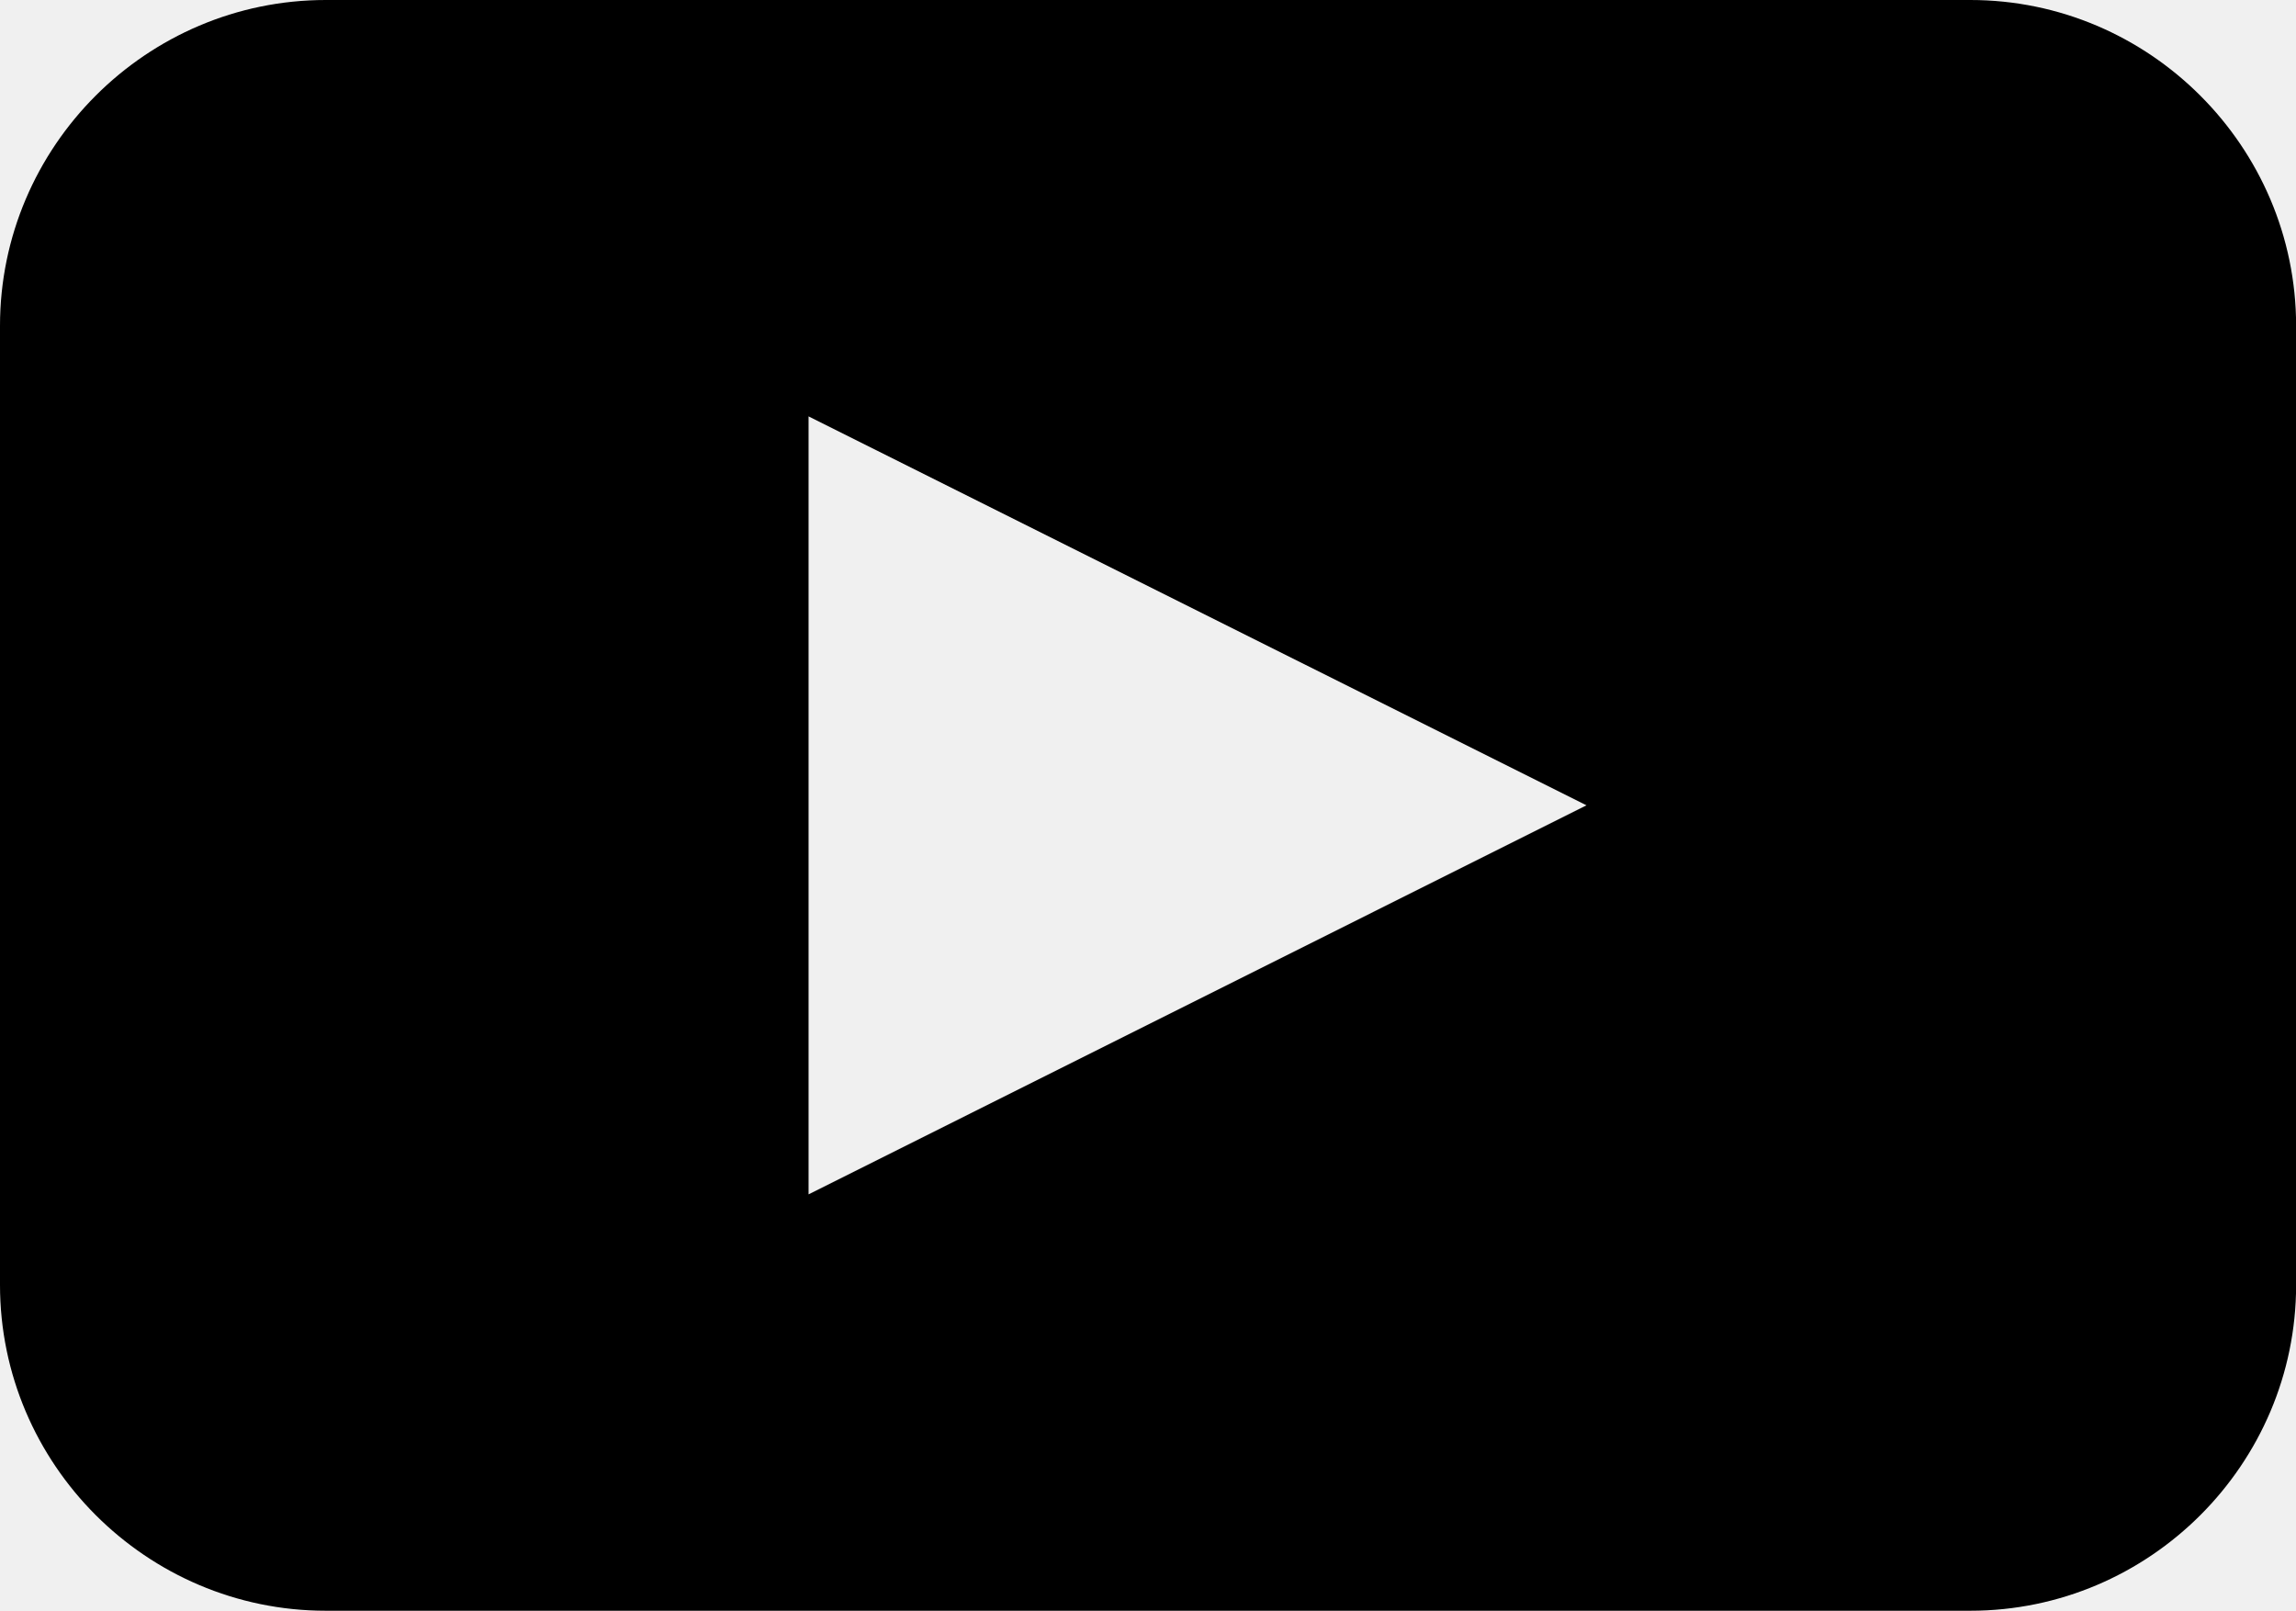
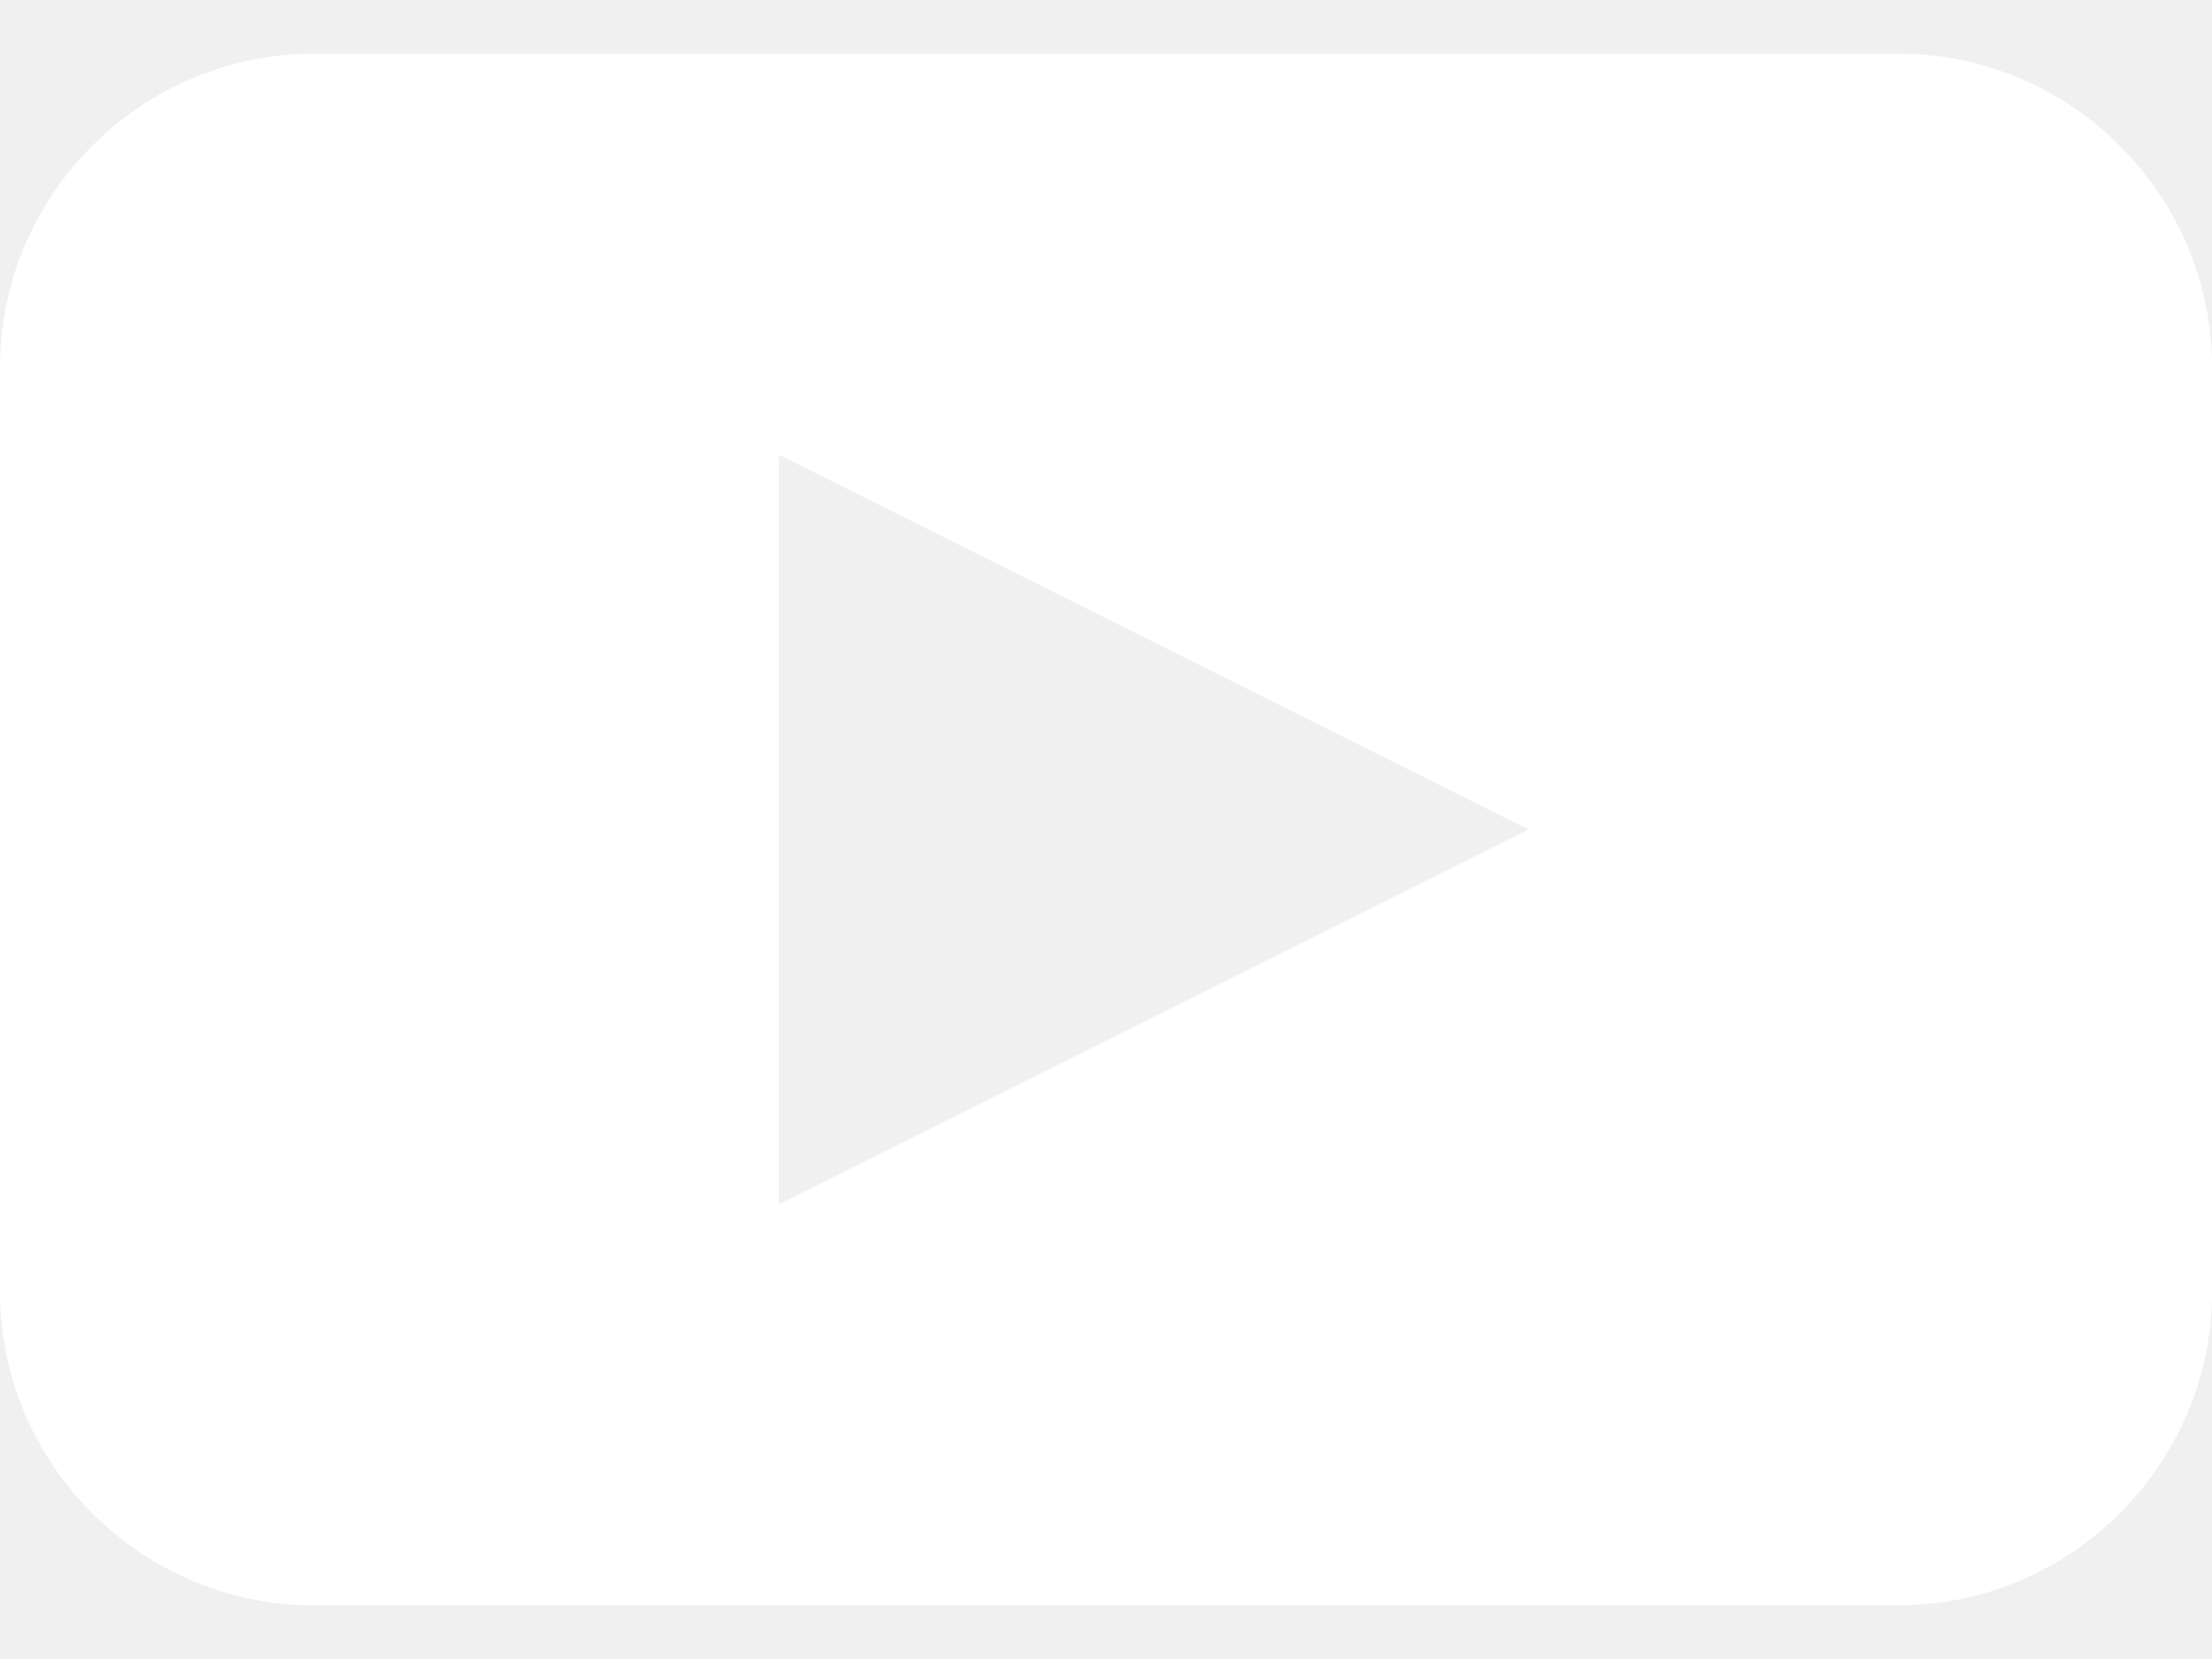
- <svg xmlns="http://www.w3.org/2000/svg" version="1.0" id="Layer_1" x="0px" y="0px" width="19.979px" height="14.015px" viewBox="0 0 19.979 14.015" enable-background="new 0 0 19.979 14.015" xml:space="preserve">
+ <svg xmlns="http://www.w3.org/2000/svg" version="1.0" id="Layer_1" x="0px" y="0px" width="20px" height="15px" viewBox="0 0 19.979 14.015" enable-background="new 0 0 19.979 14.015" xml:space="preserve" fill="#ffffff">
  <path d="M17.145,0H2.835C1.275,0,0,1.275,0,2.835v8.345c0,1.56,1.275,2.835,2.835,2.835h14.31c1.56,0,2.835-1.275,2.835-2.835V2.835 C19.979,1.275,18.704,0,17.145,0z M7.036,10.392V3.623l6.769,3.384L7.036,10.392z" />
</svg>
